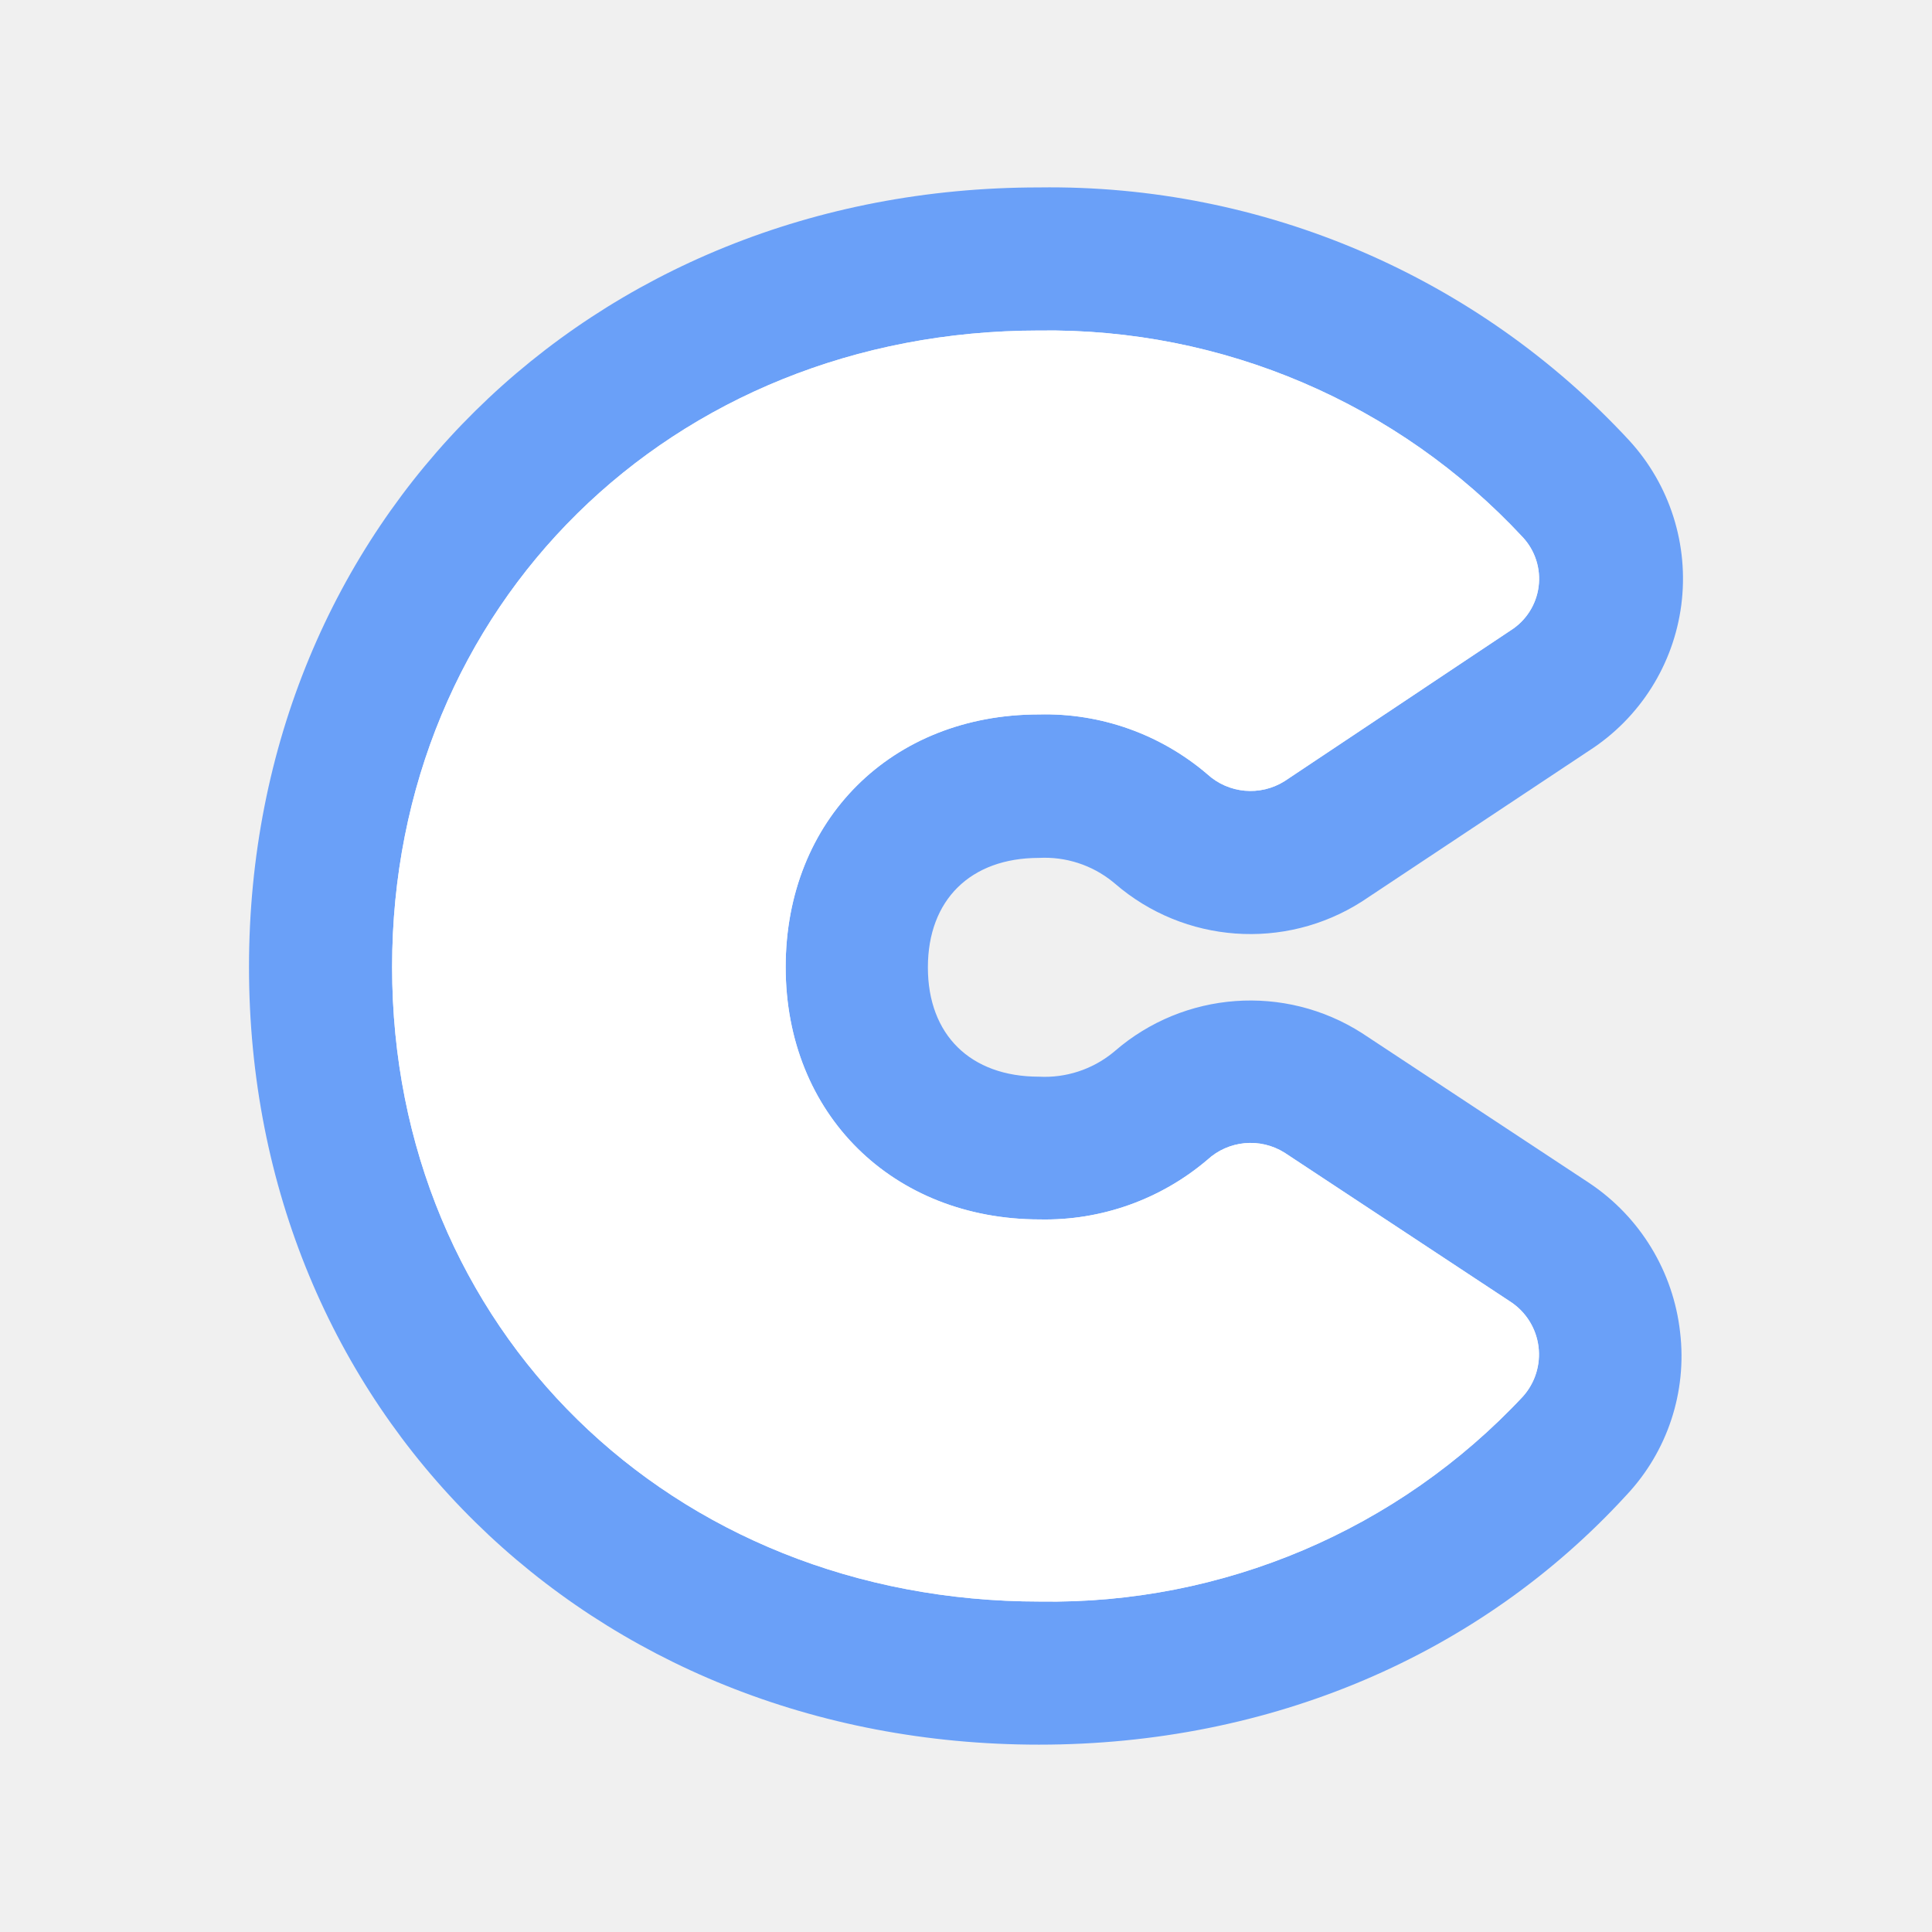
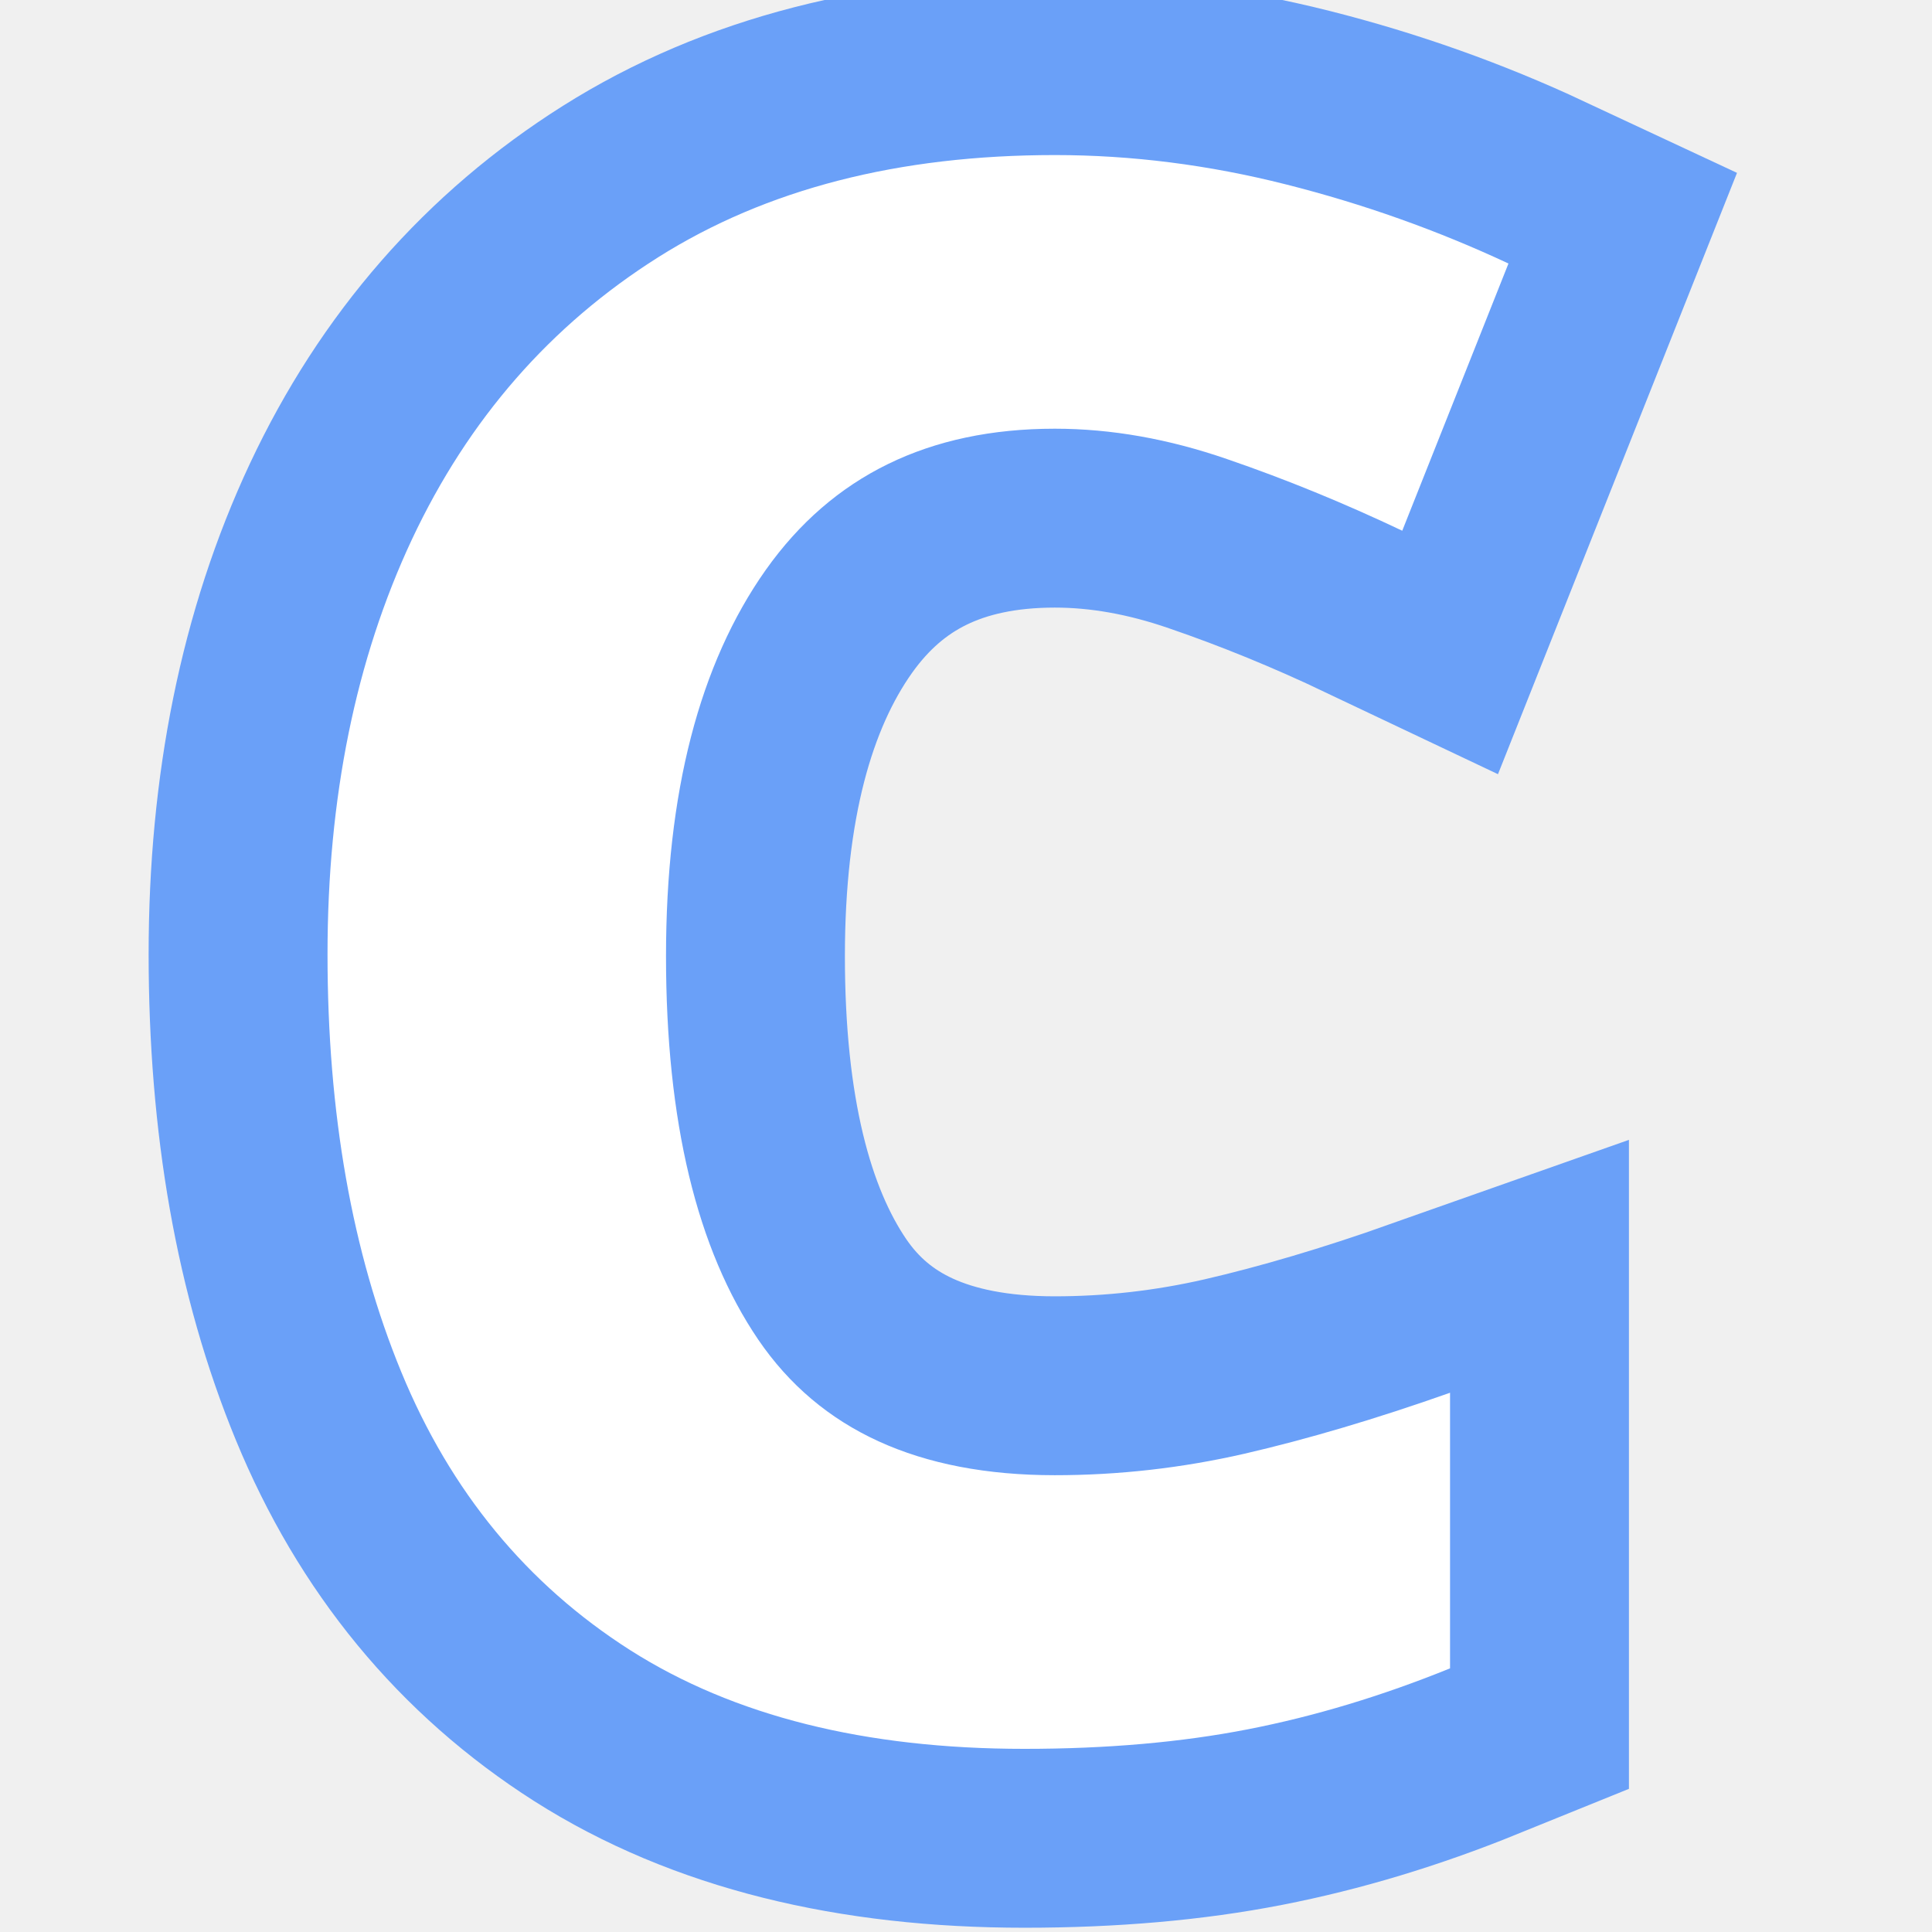
- <svg xmlns="http://www.w3.org/2000/svg" viewBox="0 0 108 108" version="1.1" id="svg27" width="108" height="108">
-   <defs id="defs4">
-     <style id="style2">.cls-1{isolation:isolate;}.cls-2{fill:#6aa0f8;}.cls-3{fill:#f5f5f5;}.cls-4{fill:#fff;}</style>
+ <svg xmlns="http://www.w3.org/2000/svg" viewBox="0 0 108 108" version="1.1" id="svg54" width="108" height="108">
+   <defs id="defs35">
+     <style id="style33">.cls-1{fill:#6aa0f8;}.cls-2{isolation:isolate;}.cls-3{fill:#f5f5f5;}.cls-4{fill:#fff;}</style>
  </defs>
-   <g id="Capa_2" data-name="Capa 2" transform="translate(13.91931,10.47716)">
-     <g id="Capa_1-2" data-name="Capa 1">
-       <g id="Layer_1-2" data-name="Layer 1-2">
-         <g class="cls-1" id="g10">
-           <g class="cls-1" id="g8">
-             <path class="cls-2" d="M 44.16,87.05 C 19,87.05 0,68.36 0,43.58 0,18.8 19,0 44.16,0 a 44.12,44.12 0 0 1 33,14.15 11.43,11.43 0 0 1 -2.24,17.33 l -12.71,8.44 a 11.58,11.58 0 0 1 -13.8,-1 l -0.12,-0.1 a 6.05,6.05 0 0 0 -4.13,-1.34 c -3.83,0 -6.21,2.35 -6.21,6.12 0,3.77 2.38,6.11 6.21,6.11 a 6.05,6.05 0 0 0 4.13,-1.34 l 0.12,-0.1 a 11.58,11.58 0 0 1 13.8,-1 l 12.72,8.39 A 11.57,11.57 0 0 1 80,64 11.34,11.34 0 0 1 77,73.1 C 68.79,82.06 57.09,87.05 44.16,87.05 Z m 0,-71 C 28.11,16 16,27.85 16,43.58 16,59.31 28.11,71.05 44.16,71.05 a 29,29 0 0 0 17.11,-5.28 l -5.13,-3.38 a 22.36,22.36 0 0 1 -12,3.3 C 31.5,65.69 22,56.18 22,43.58 22,30.98 31.5,21.46 44.16,21.46 a 22.35,22.35 0 0 1 12,3.29 l 5.11,-3.41 A 28.88,28.88 0 0 0 44.16,16 Z m 21.16,46.13 v 0.06 z m 0,-37.2 0.06,0.06 z" id="path6" />
-           </g>
-         </g>
-         <g class="cls-1" id="g16">
-           <g class="cls-1" id="g14">
-             <path class="cls-3" d="m 53.57,54.36 a 3.57,3.57 0 0 1 4.32,-0.4 l 12.64,8.34 a 3.52,3.52 0 0 1 0.68,5.29 36.15,36.15 0 0 1 -27,11.46 C 23.58,79.05 8,63.77 8,43.58 8,23.39 23.58,8 44.16,8 a 36.23,36.23 0 0 1 27.05,11.56 3.41,3.41 0 0 1 -0.68,5.2 L 57.89,33.19 A 3.58,3.58 0 0 1 53.57,32.8 13.93,13.93 0 0 0 44.16,29.46 C 35.93,29.46 30,35.34 30,43.58 c 0,8.24 6,14.11 14.21,14.11 a 14,14 0 0 0 9.36,-3.33 z" id="path12" />
-           </g>
-         </g>
-         <g class="cls-1" id="g22">
-           <g class="cls-1" id="g20">
-             <path class="cls-4" d="m 53.57,54.36 a 3.57,3.57 0 0 1 4.32,-0.4 l 12.64,8.34 a 3.52,3.52 0 0 1 0.68,5.29 36.15,36.15 0 0 1 -27,11.46 C 23.58,79.05 8,63.77 8,43.58 8,23.39 23.58,8 44.16,8 a 36.23,36.23 0 0 1 27.05,11.56 3.41,3.41 0 0 1 -0.68,5.2 L 57.89,33.19 A 3.58,3.58 0 0 1 53.57,32.8 13.93,13.93 0 0 0 44.16,29.46 C 35.93,29.46 30,35.34 30,43.58 c 0,8.24 6,14.11 14.21,14.11 a 14,14 0 0 0 9.36,-3.33 z" id="path18" />
-           </g>
-         </g>
-       </g>
-     </g>
-   </g>
+   <text xml:space="preserve" style="font-size:121.38px;line-height:1.25;font-family:iMPACT;-inkscape-font-specification:iMPACT;letter-spacing:-23.543px;word-spacing:0px;fill:#ffffff;fill-opacity:1;stroke:#6aa0f8;stroke-width:20;stroke-linecap:round;stroke-miterlimit:4;stroke-dasharray:none;stroke-opacity:1;paint-order:stroke markers fill" x="11.261" y="96.544" id="text872">
+     <tspan id="tspan870" x="11.261" y="96.544" style="font-style:normal;font-variant:normal;font-weight:900;font-stretch:normal;font-family:'MADE Tommy Soft';-inkscape-font-specification:'MADE Tommy Soft Heavy';fill:#ffffff;fill-opacity:1;stroke:#6aa0f8;stroke-width:20;stroke-linecap:round;stroke-miterlimit:4;stroke-dasharray:none;stroke-opacity:1;paint-order:stroke markers fill">C</tspan>
+   </text>
</svg>
